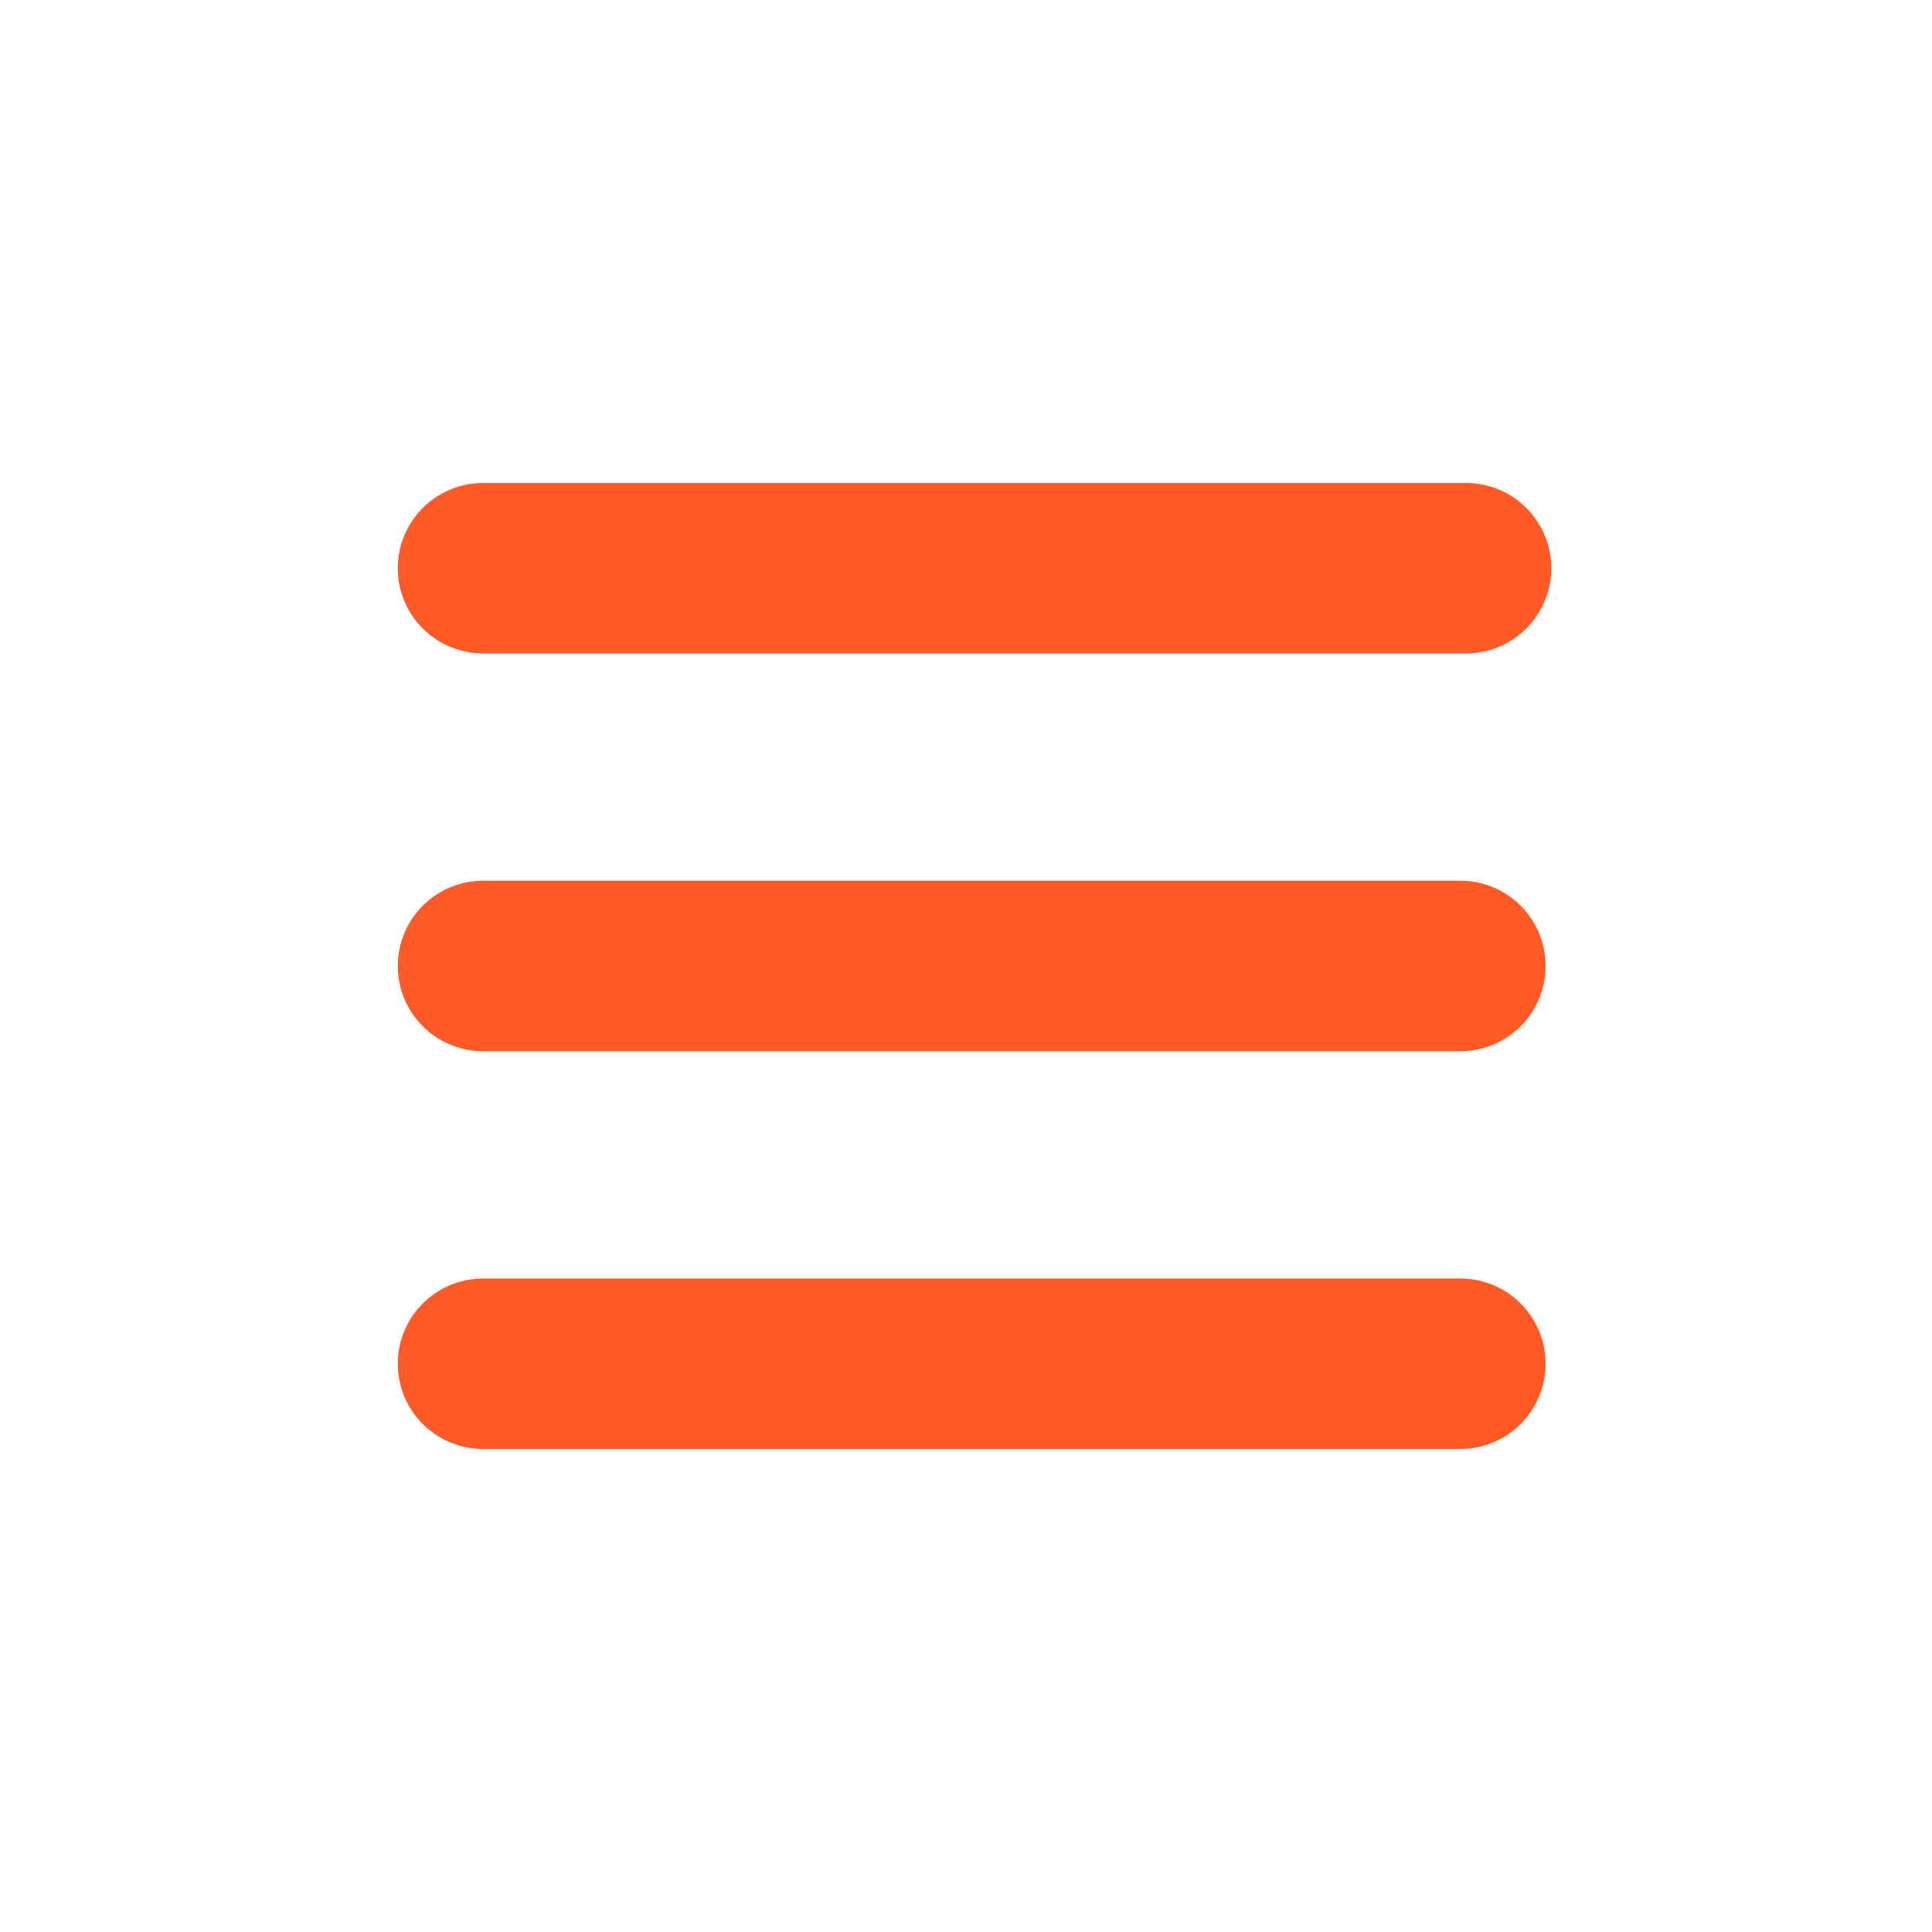
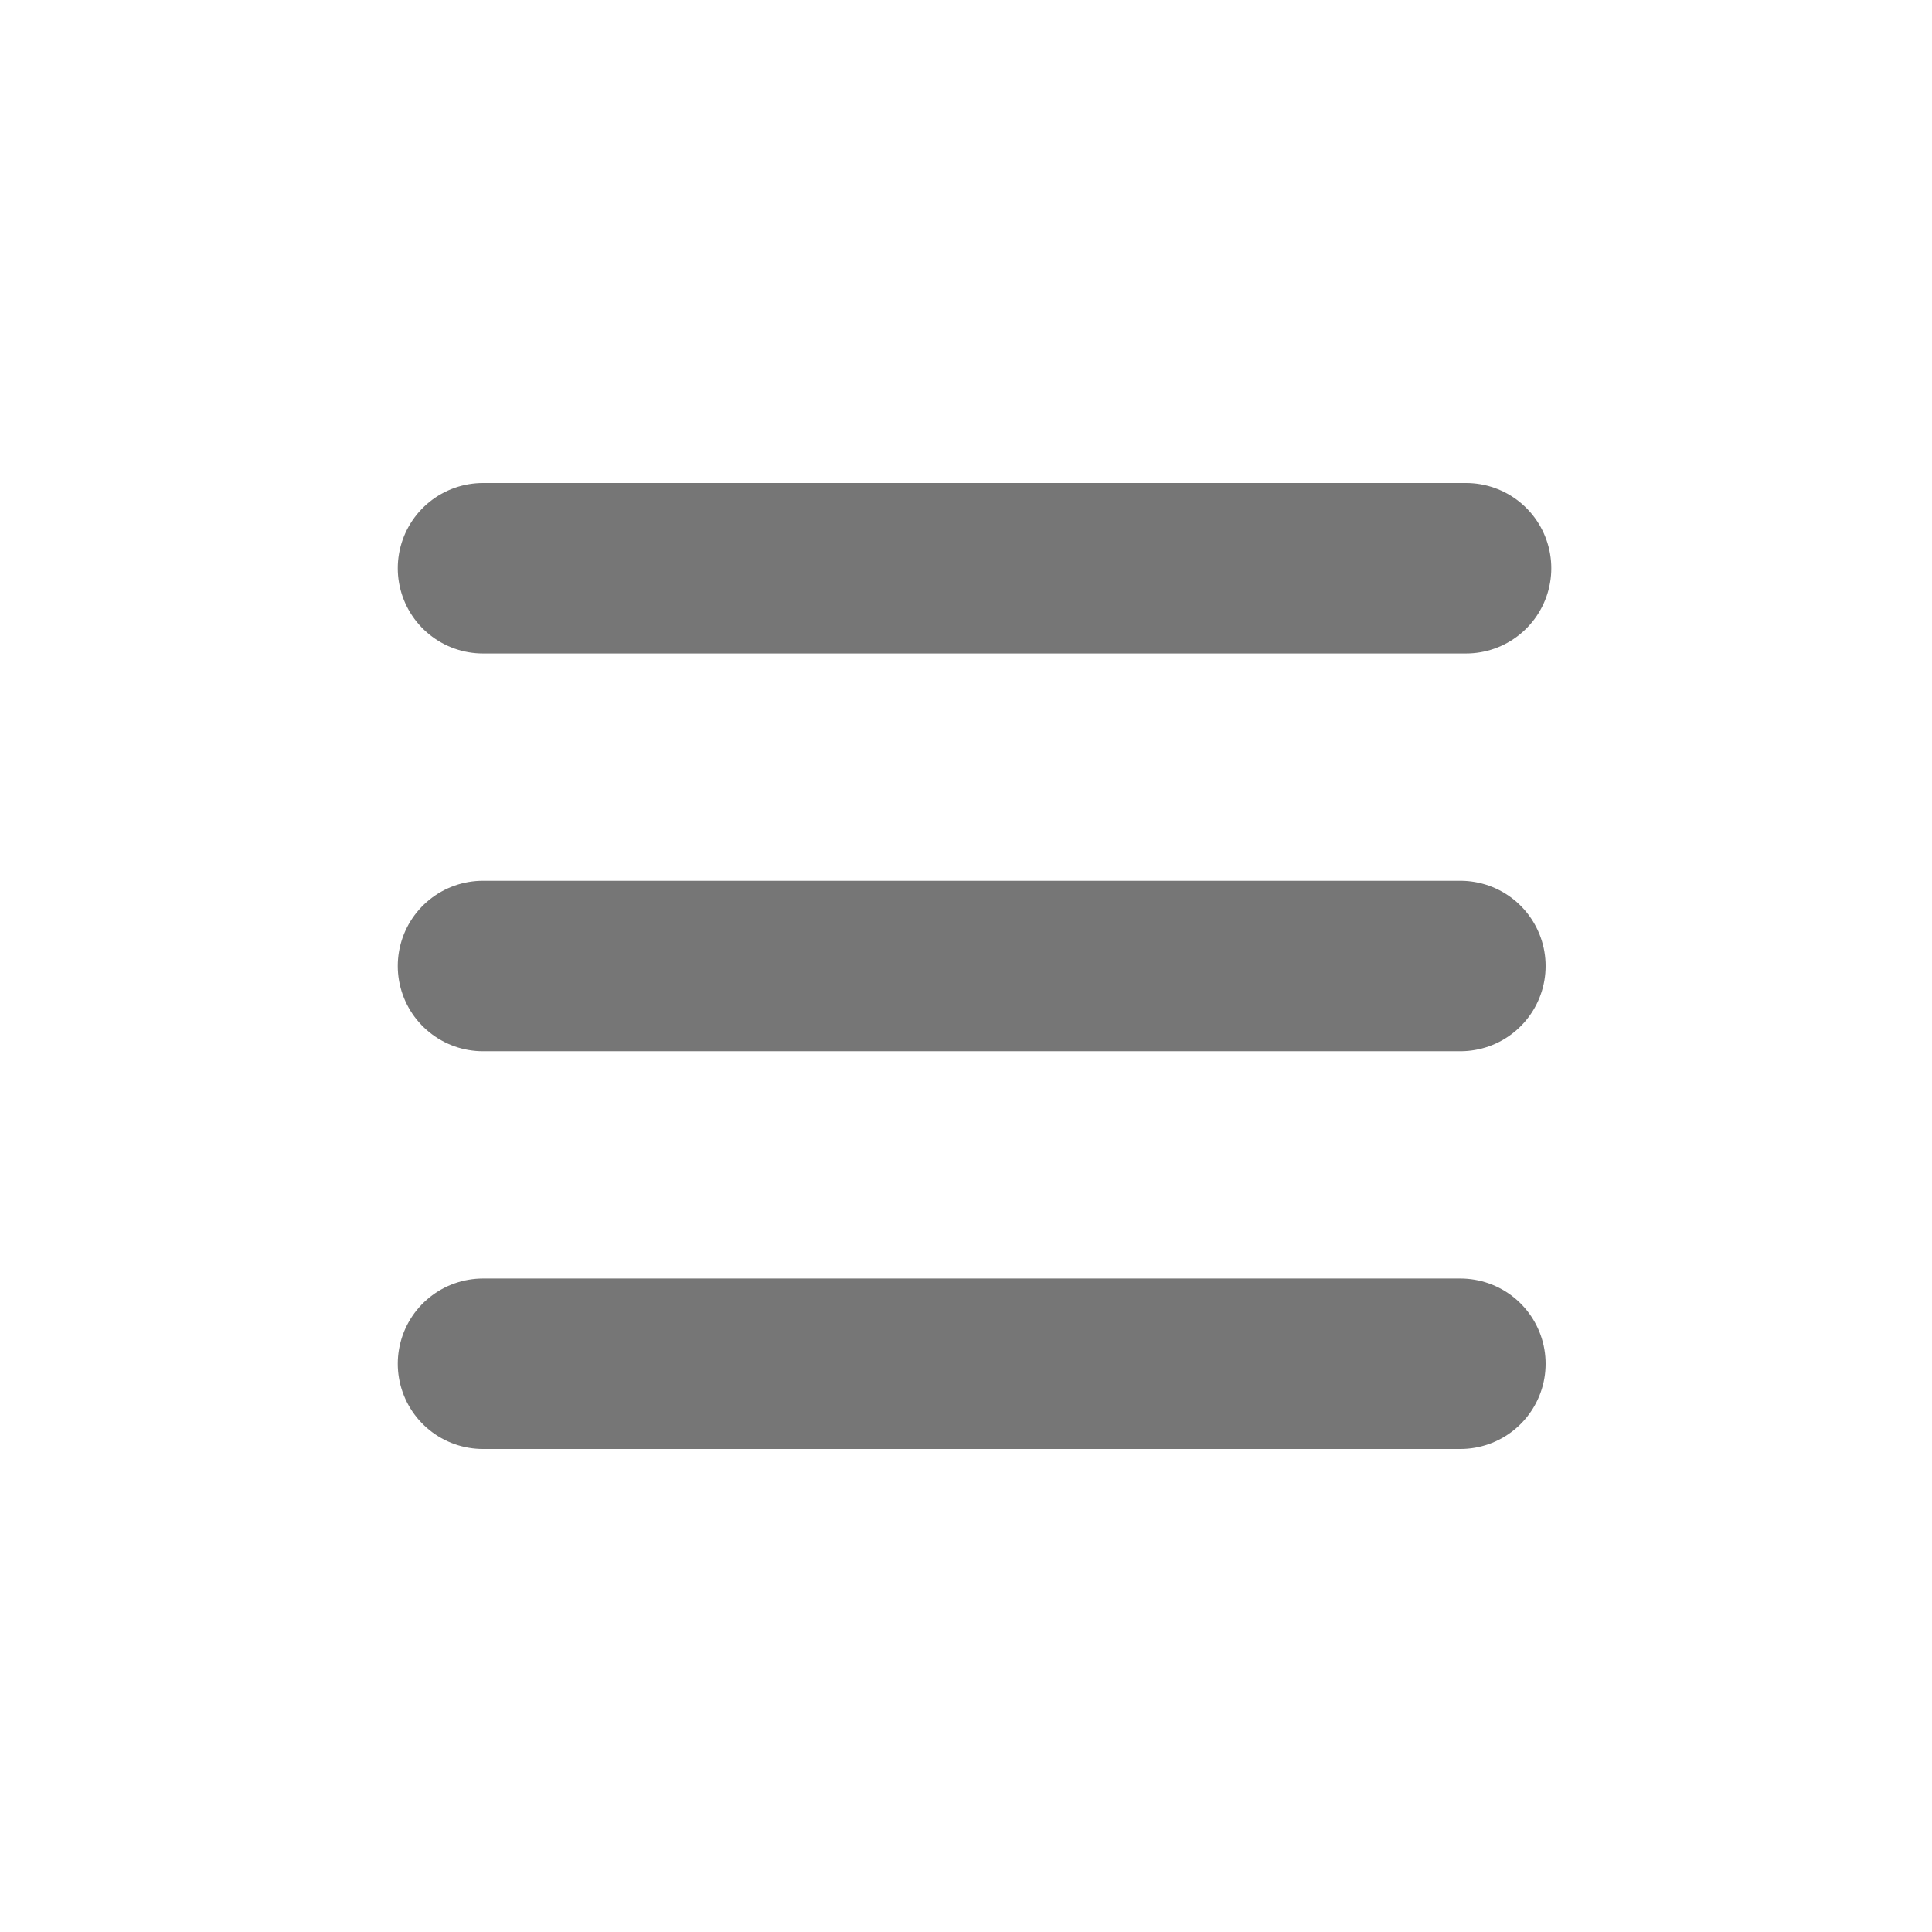
<svg xmlns="http://www.w3.org/2000/svg" width="34" height="34" viewBox="0 0 34 34">
  <defs>
-     <style>.b{fill:#000000;fill-opacity:1;stroke:#ff5a28;stroke-width:3;stroke-linecap:round;stroke-linejoin:miter;stroke-miterlimit:4;stroke-dasharray:none;stroke-opacity:1}</style>
+     <style>.b{fill:#000000;fill-opacity:1;stroke:#767676;stroke-width:3;stroke-linecap:round;stroke-linejoin:miter;stroke-miterlimit:4;stroke-dasharray:none;stroke-opacity:1}</style>
  </defs>
  <path d="M 8.5,10 H 25.8" class="b" />
  <path d="m 8.5,17 h 17.2" class="b" />
  <path d="m 8.5,24 h 17.2" class="b" />
</svg>
